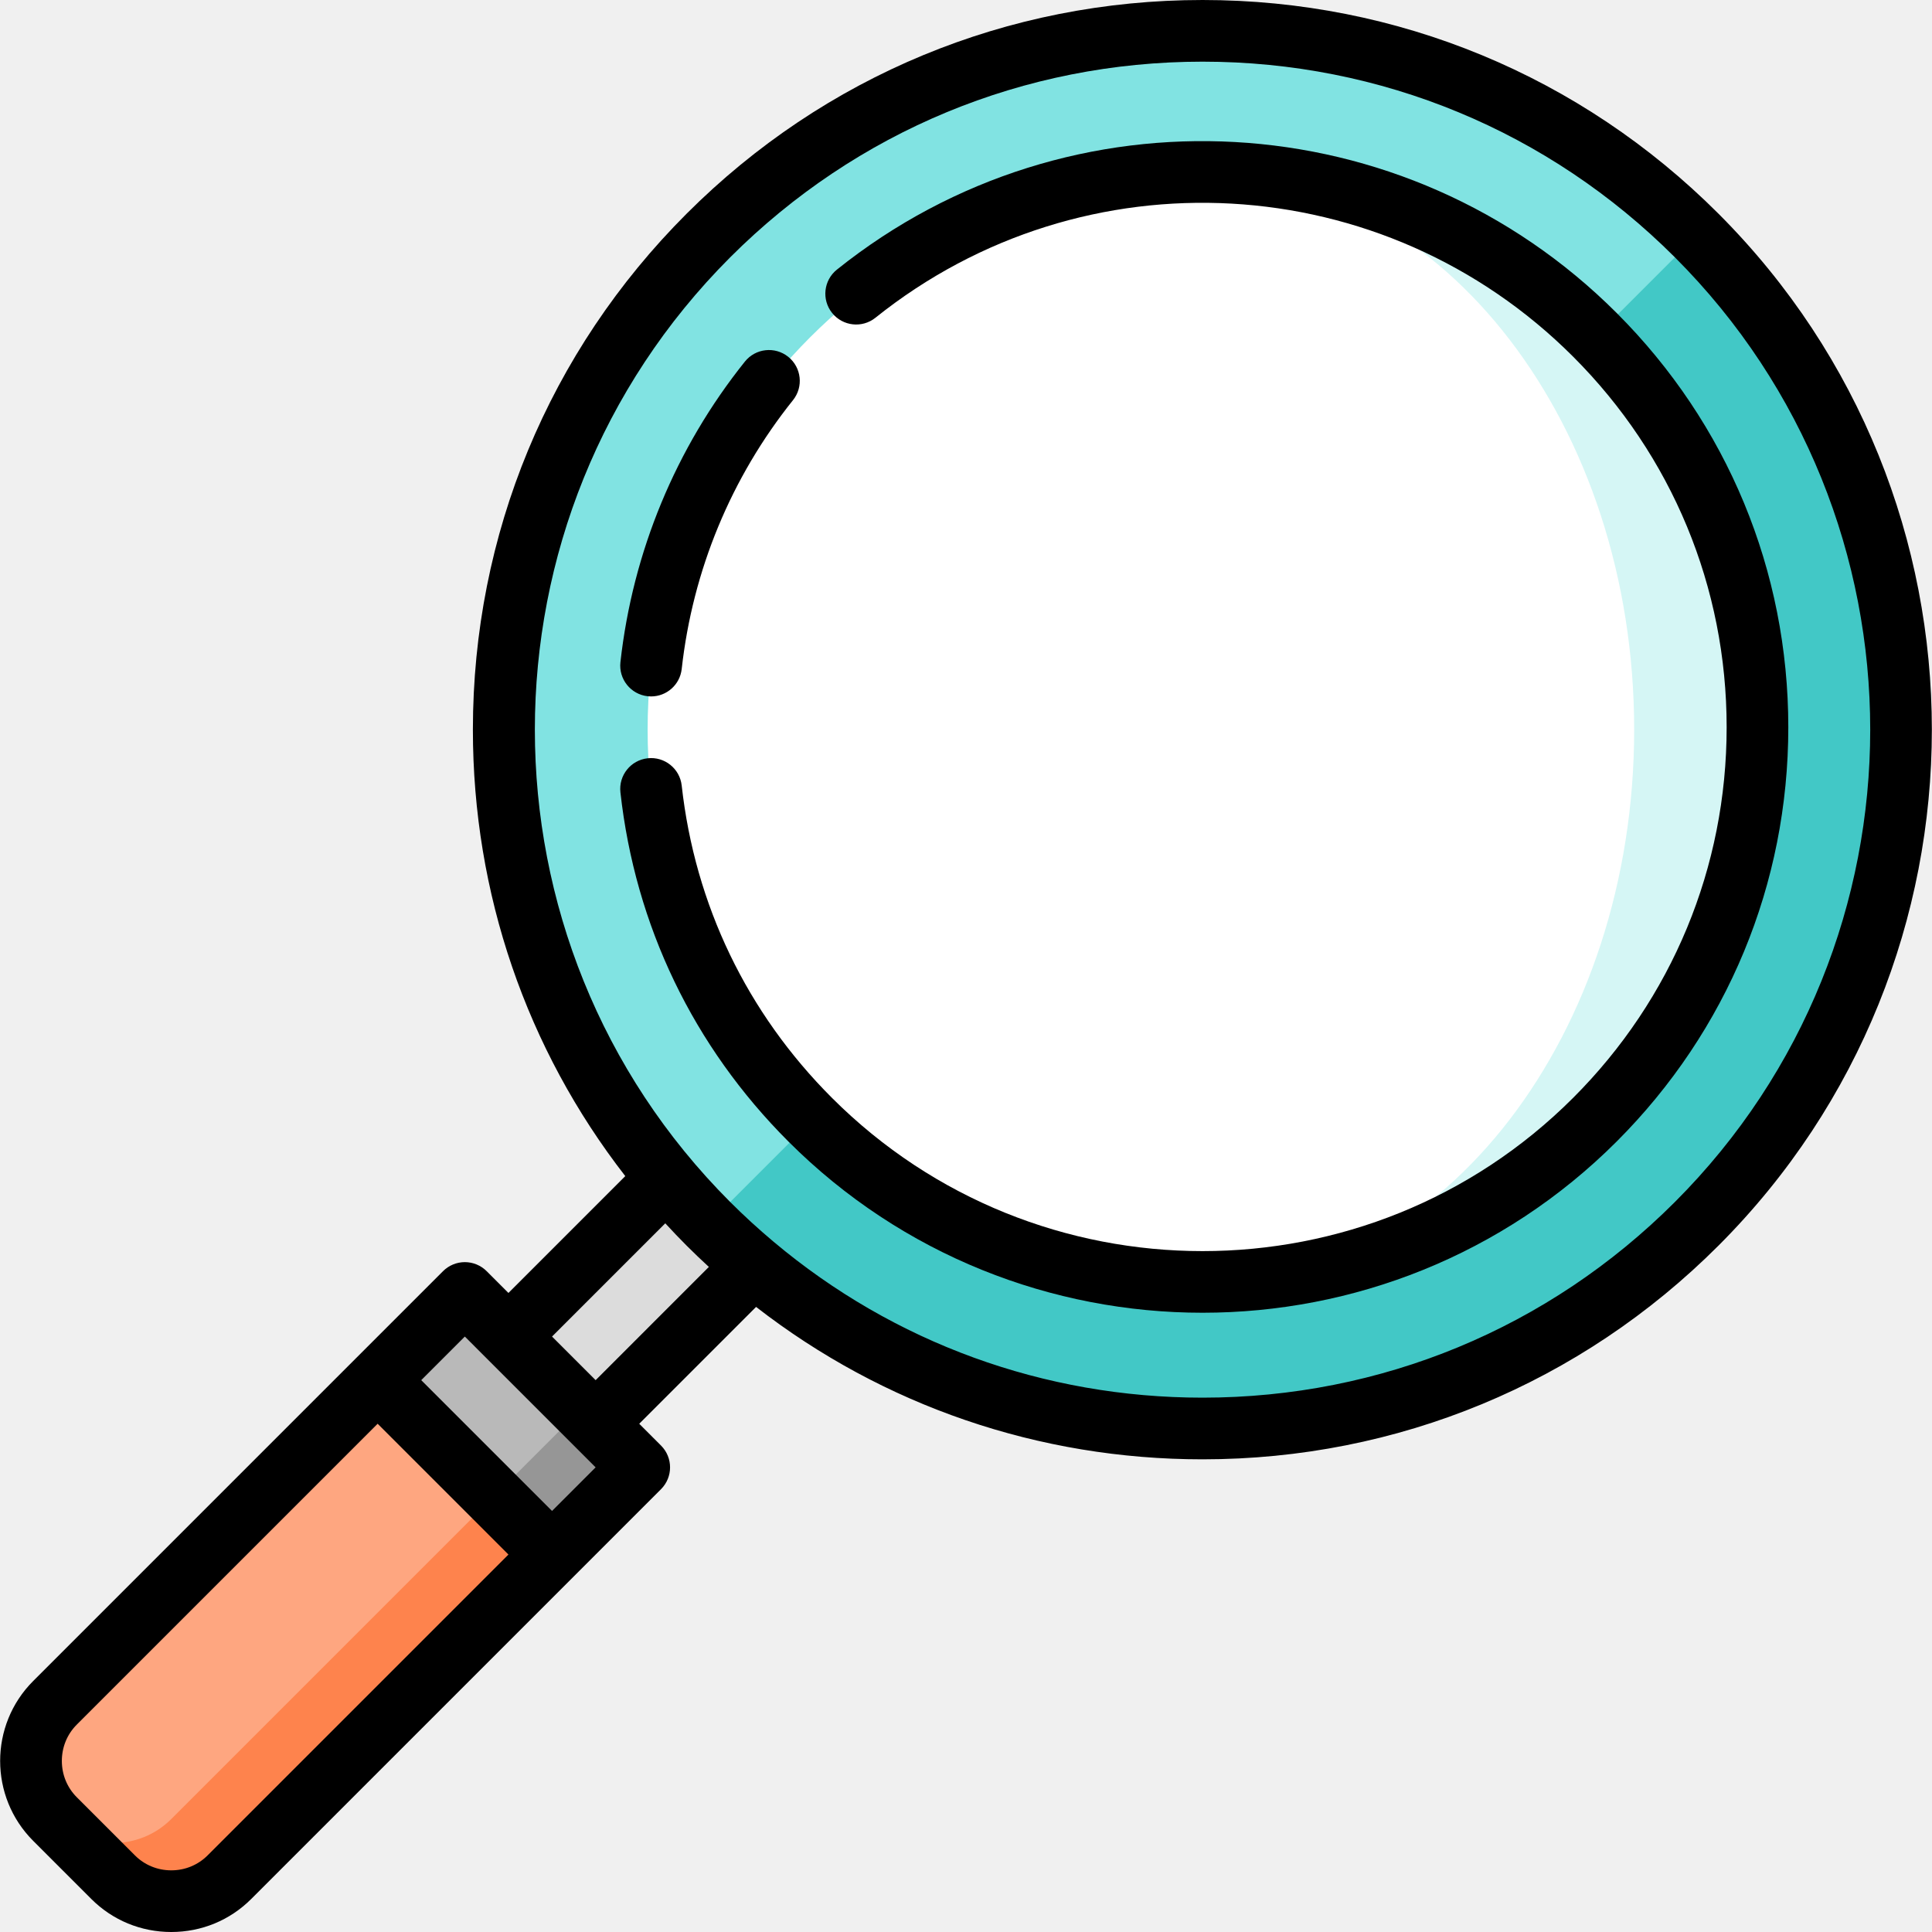
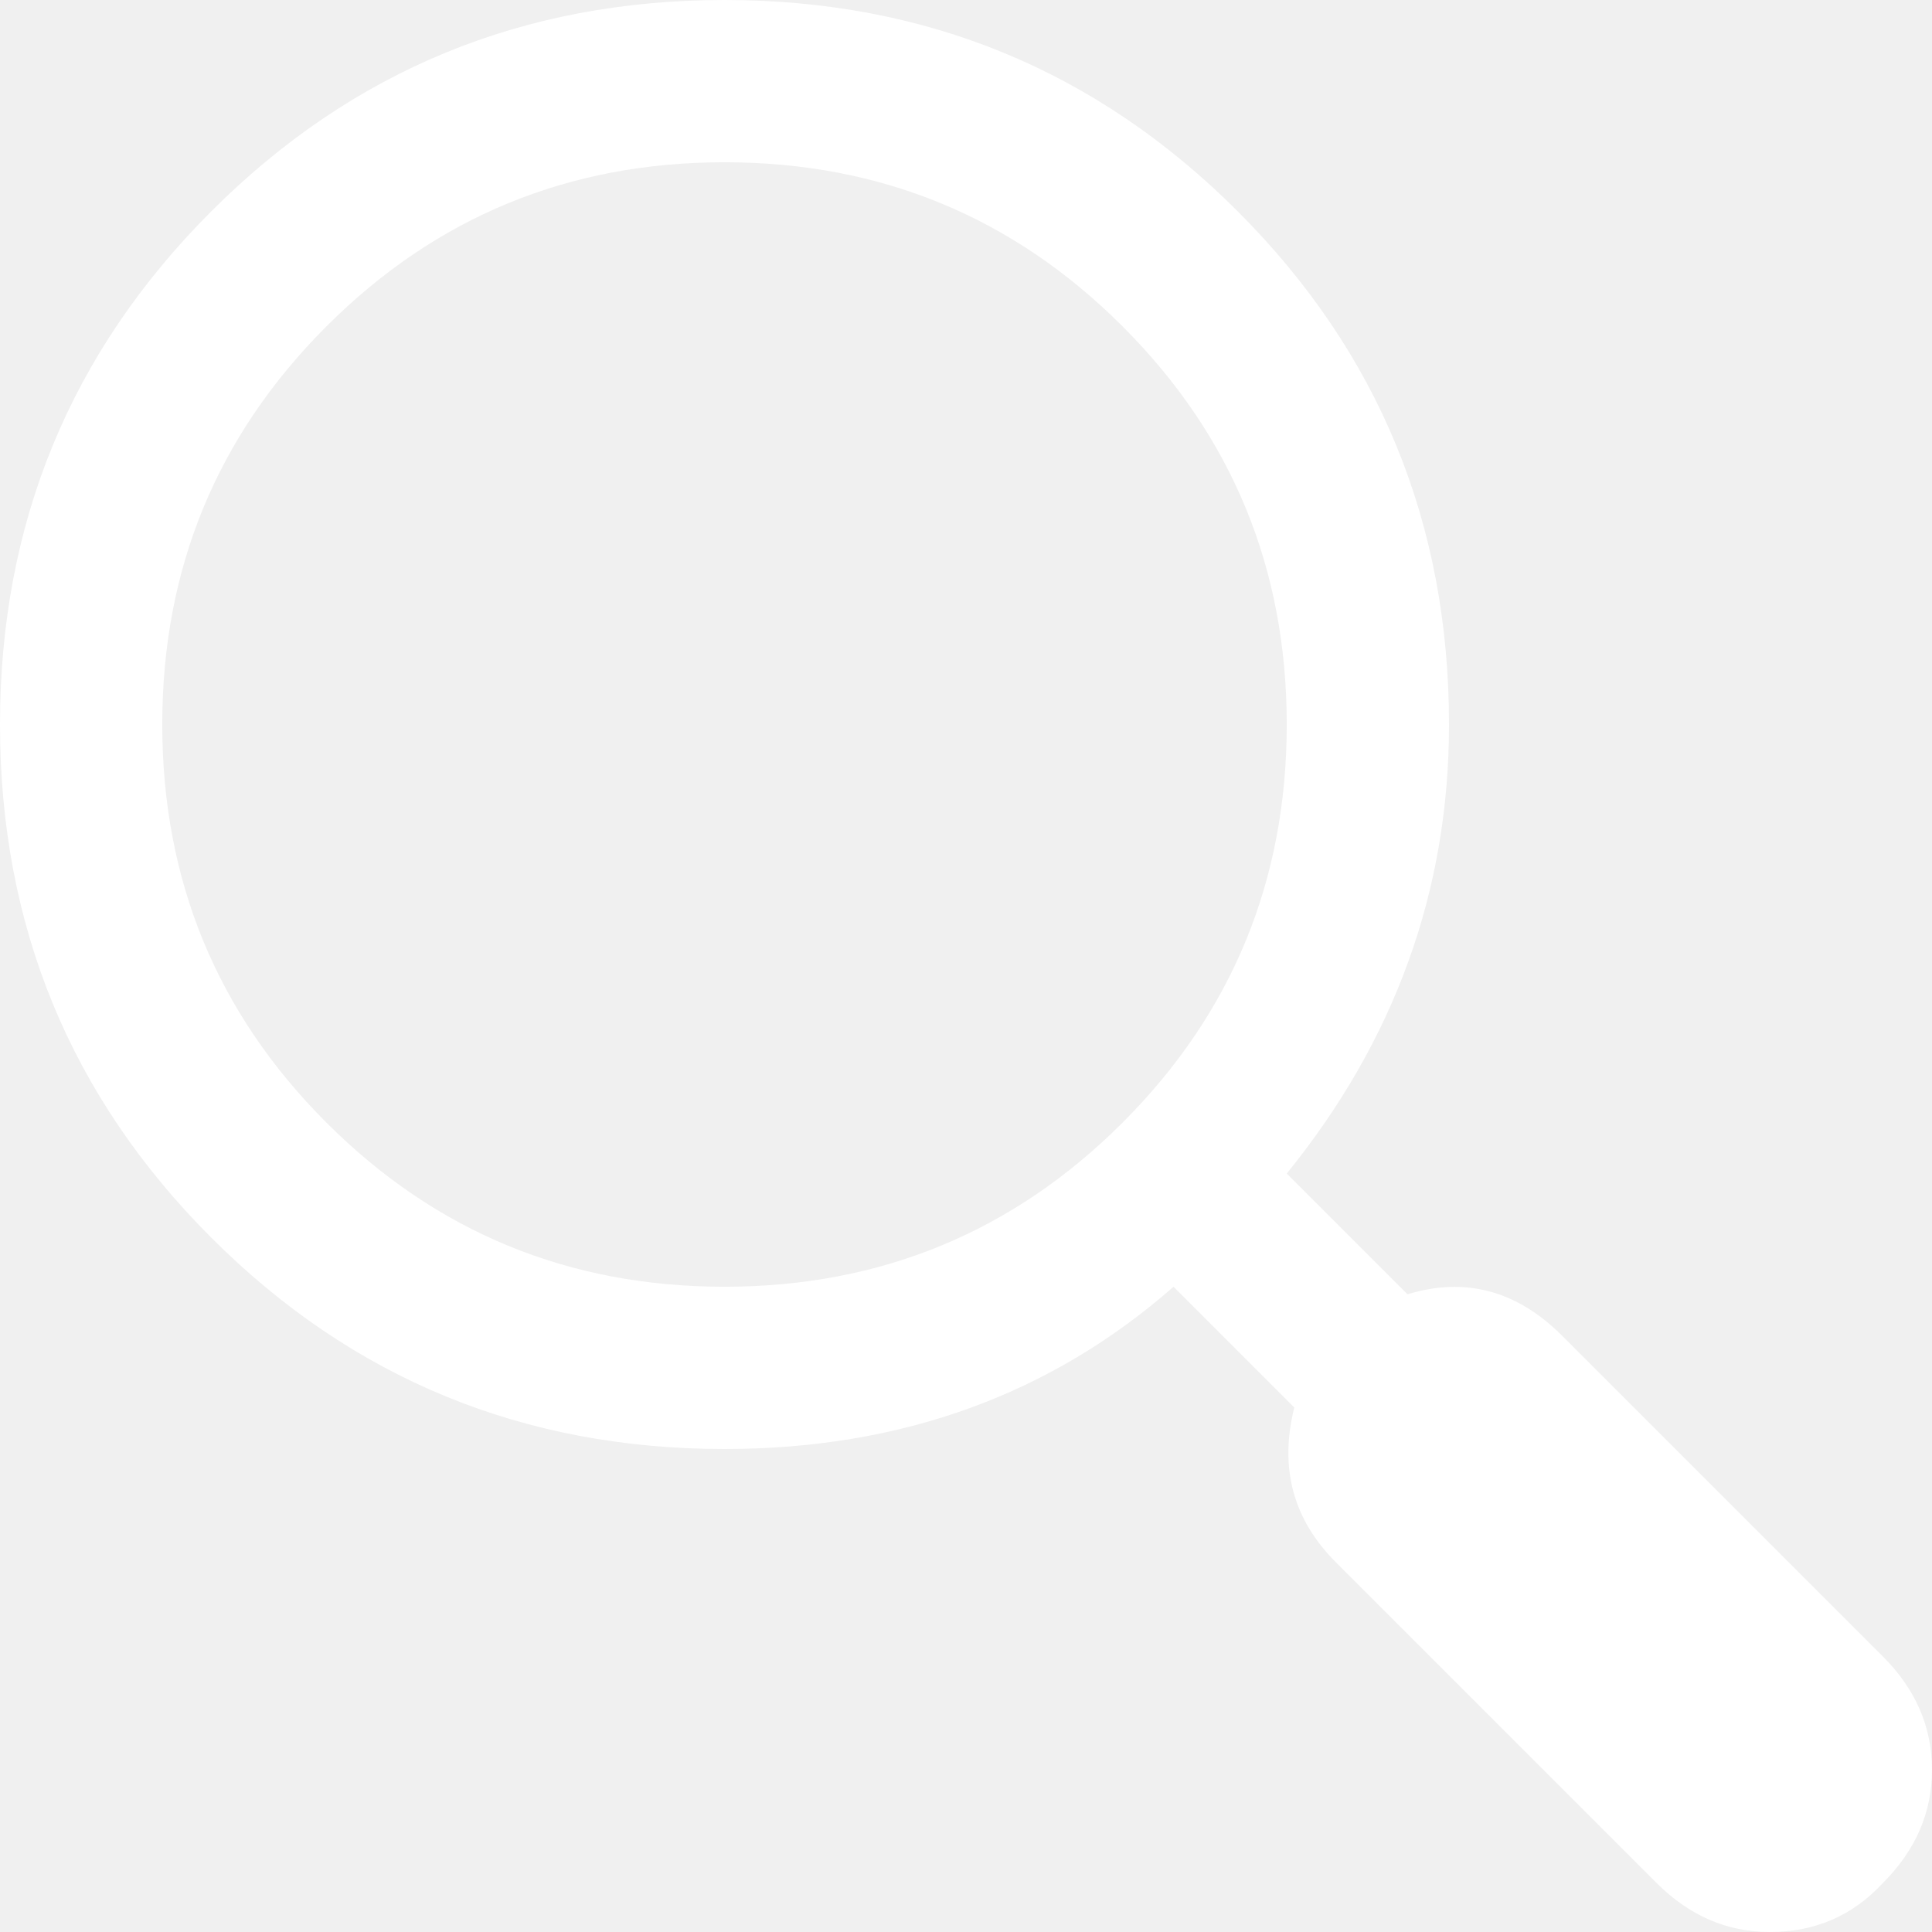
- <svg xmlns="http://www.w3.org/2000/svg" version="1.1" id="Layer_1" viewBox="0 0 512.001 512.001" xml:space="preserve">
-   <rect x="118.325" y="331.079" transform="matrix(0.7071 -0.7071 0.7071 0.7071 -197.4424 218.1694)" style="fill:#DCDCDC;" width="92.616" height="32.68" />
-   <path style="fill:#42C8C6;" d="M449.641,324.322c-72.323,72.323-189.584,72.323-261.908,0l112.574-149.333L449.64,62.415  C521.964,134.737,521.964,251.997,449.641,324.322z" />
-   <path style="fill:#81E3E2;" d="M449.641,62.413L187.733,324.322c-72.323-72.323-72.323-189.584,0-261.908  S377.316-9.91,449.641,62.413z" />
-   <path style="fill:#D5F6F5;" d="M320.172,46.312v294.104c40.012-0.392,76.222-16.776,102.508-43.062  c26.613-26.613,43.073-63.379,43.073-103.99C465.754,112.643,400.708,47.107,320.172,46.312z" />
-   <path style="fill:#FFFFFF;" d="M320.172,46.312c62.485,1.024,112.901,66.462,112.901,147.052s-50.415,146.028-112.901,147.052  c-0.49,0.011-0.991,0.011-1.482,0.011c-81.222,0-147.063-65.841-147.063-147.063c0-40.611,16.46-77.377,43.073-103.99  s63.379-43.073,103.99-43.073C319.181,46.301,319.682,46.301,320.172,46.312z" />
-   <polygon style="fill:#969696;" points="169.399,388.867 146.29,411.975 100.073,396.57 153.993,373.461 " />
-   <path style="fill:#FE834D;" d="M130.885,396.57L14.571,482.072l15.406,15.406c8.473,8.473,22.338,8.473,30.811,0l85.502-85.502  L130.885,396.57z" />
-   <polygon style="fill:#B9B9B9;" points="153.993,373.461 130.885,396.57 100.073,396.57 100.073,365.758 123.182,342.649 " />
-   <path style="fill:#FEA680;" d="M130.885,396.57l-85.502,85.502c-8.473,8.473-22.338,8.473-30.811,0  c-8.473-8.473-8.473-22.338,0-30.811l85.502-85.502L130.885,396.57z" />
-   <path d="M455.419,56.636C418.896,20.114,370.337,0,318.686,0s-100.209,20.114-136.73,56.636  c-36.522,36.523-56.636,85.082-56.636,136.733c0,43.387,14.199,84.589,40.388,118.312l-30.966,30.966l-5.777-5.777  c-1.532-1.532-3.61-2.392-5.777-2.392s-4.245,0.861-5.777,2.392l-23.105,23.104c-0.011,0.011-85.508,85.508-85.508,85.508  c-11.68,11.681-11.68,30.686,0,42.366l15.407,15.408c5.641,5.641,13.164,8.746,21.183,8.746s15.542-3.107,21.182-8.746  l108.611-108.611c3.191-3.192,3.191-8.364,0-11.555l-5.776-5.776l30.966-30.966c33.722,26.19,74.926,40.39,118.314,40.39  c51.651,0,100.209-20.114,136.731-56.636C530.811,254.705,530.811,132.03,455.419,56.636z M55.017,491.698  c-2.556,2.555-5.975,3.962-9.629,3.962c-3.654,0-7.074-1.407-9.629-3.962l-15.406-15.407c-2.555-2.555-3.962-5.974-3.962-9.628  c0-3.654,1.407-7.074,3.962-9.629l79.726-79.726l34.663,34.663L55.017,491.698z M146.296,400.418l-34.663-34.663l11.554-11.554  l5.772,5.774c0.009,0.009,23.108,23.108,23.108,23.108c0.012,0.012,5.782,5.782,5.782,5.782L146.296,400.418z M157.852,365.756  L146.296,354.2l30.008-30.008c1.841,1.999,3.718,3.973,5.65,5.906c1.933,1.933,3.906,3.808,5.904,5.649L157.852,365.756z   M443.863,318.544c-33.434,33.437-77.89,51.851-125.176,51.851c-42.034,0-81.823-14.563-113.632-41.281  c-0.051-0.044-0.102-0.088-0.155-0.131c-3.92-3.3-7.725-6.774-11.39-10.439c-69.023-69.022-69.023-181.331,0-250.352  c33.436-33.437,77.89-51.851,125.176-51.851s91.741,18.414,125.177,51.851C512.885,137.214,512.885,249.522,443.863,318.544z" />
-   <path d="M171.636,184.511c0.307,0.034,0.611,0.051,0.913,0.051c4.108,0,7.646-3.09,8.11-7.268  c2.906-26.147,13.107-50.786,29.499-71.254c2.82-3.522,2.252-8.664-1.27-11.485c-3.522-2.819-8.664-2.252-11.484,1.27  c-18.329,22.888-29.735,50.435-32.985,79.662C163.921,179.972,167.152,184.012,171.636,184.511z" />
-   <path d="M428.453,82.963c-56.041-56.039-144.886-60.988-206.666-11.511c-3.522,2.821-4.091,7.963-1.27,11.485  c2.82,3.521,7.962,4.092,11.484,1.269c55.266-44.263,134.758-39.83,184.896,10.313c26.234,26.233,40.682,61.112,40.682,98.211  s-14.448,71.979-40.682,98.212c-54.153,54.156-142.269,54.155-196.424,0c-22.533-22.533-36.301-51.155-39.816-82.774  c-0.499-4.484-4.538-7.718-9.023-7.217c-4.485,0.499-7.716,4.538-7.217,9.023c3.929,35.344,19.318,67.337,44.502,92.523  c30.262,30.262,70.014,45.393,109.767,45.393s79.503-15.131,109.767-45.393c29.319-29.32,45.466-68.303,45.466-109.767  C473.919,151.266,457.773,112.283,428.453,82.963z" />
+ <svg xmlns="http://www.w3.org/2000/svg" width="100" height="100" viewBox="0 0 512 512">
+   <path fill="#ffffff" d="M414 354q-18-18-41-11l-32-32q43-53 43-119q0-80-56-136T192 0T56 56T0 192t56 136t136 56q70 0 119-43l32 32q-6 24 11 41l85 85q13 13 30 13q18 0 30-13q13-13 13-30t-13-30zm-222-13q-62 0-105.5-43.5T43 192T86.5 86.5T192 43t105.5 43.5T341 192t-43.5 105.5T192 341" />
</svg>
